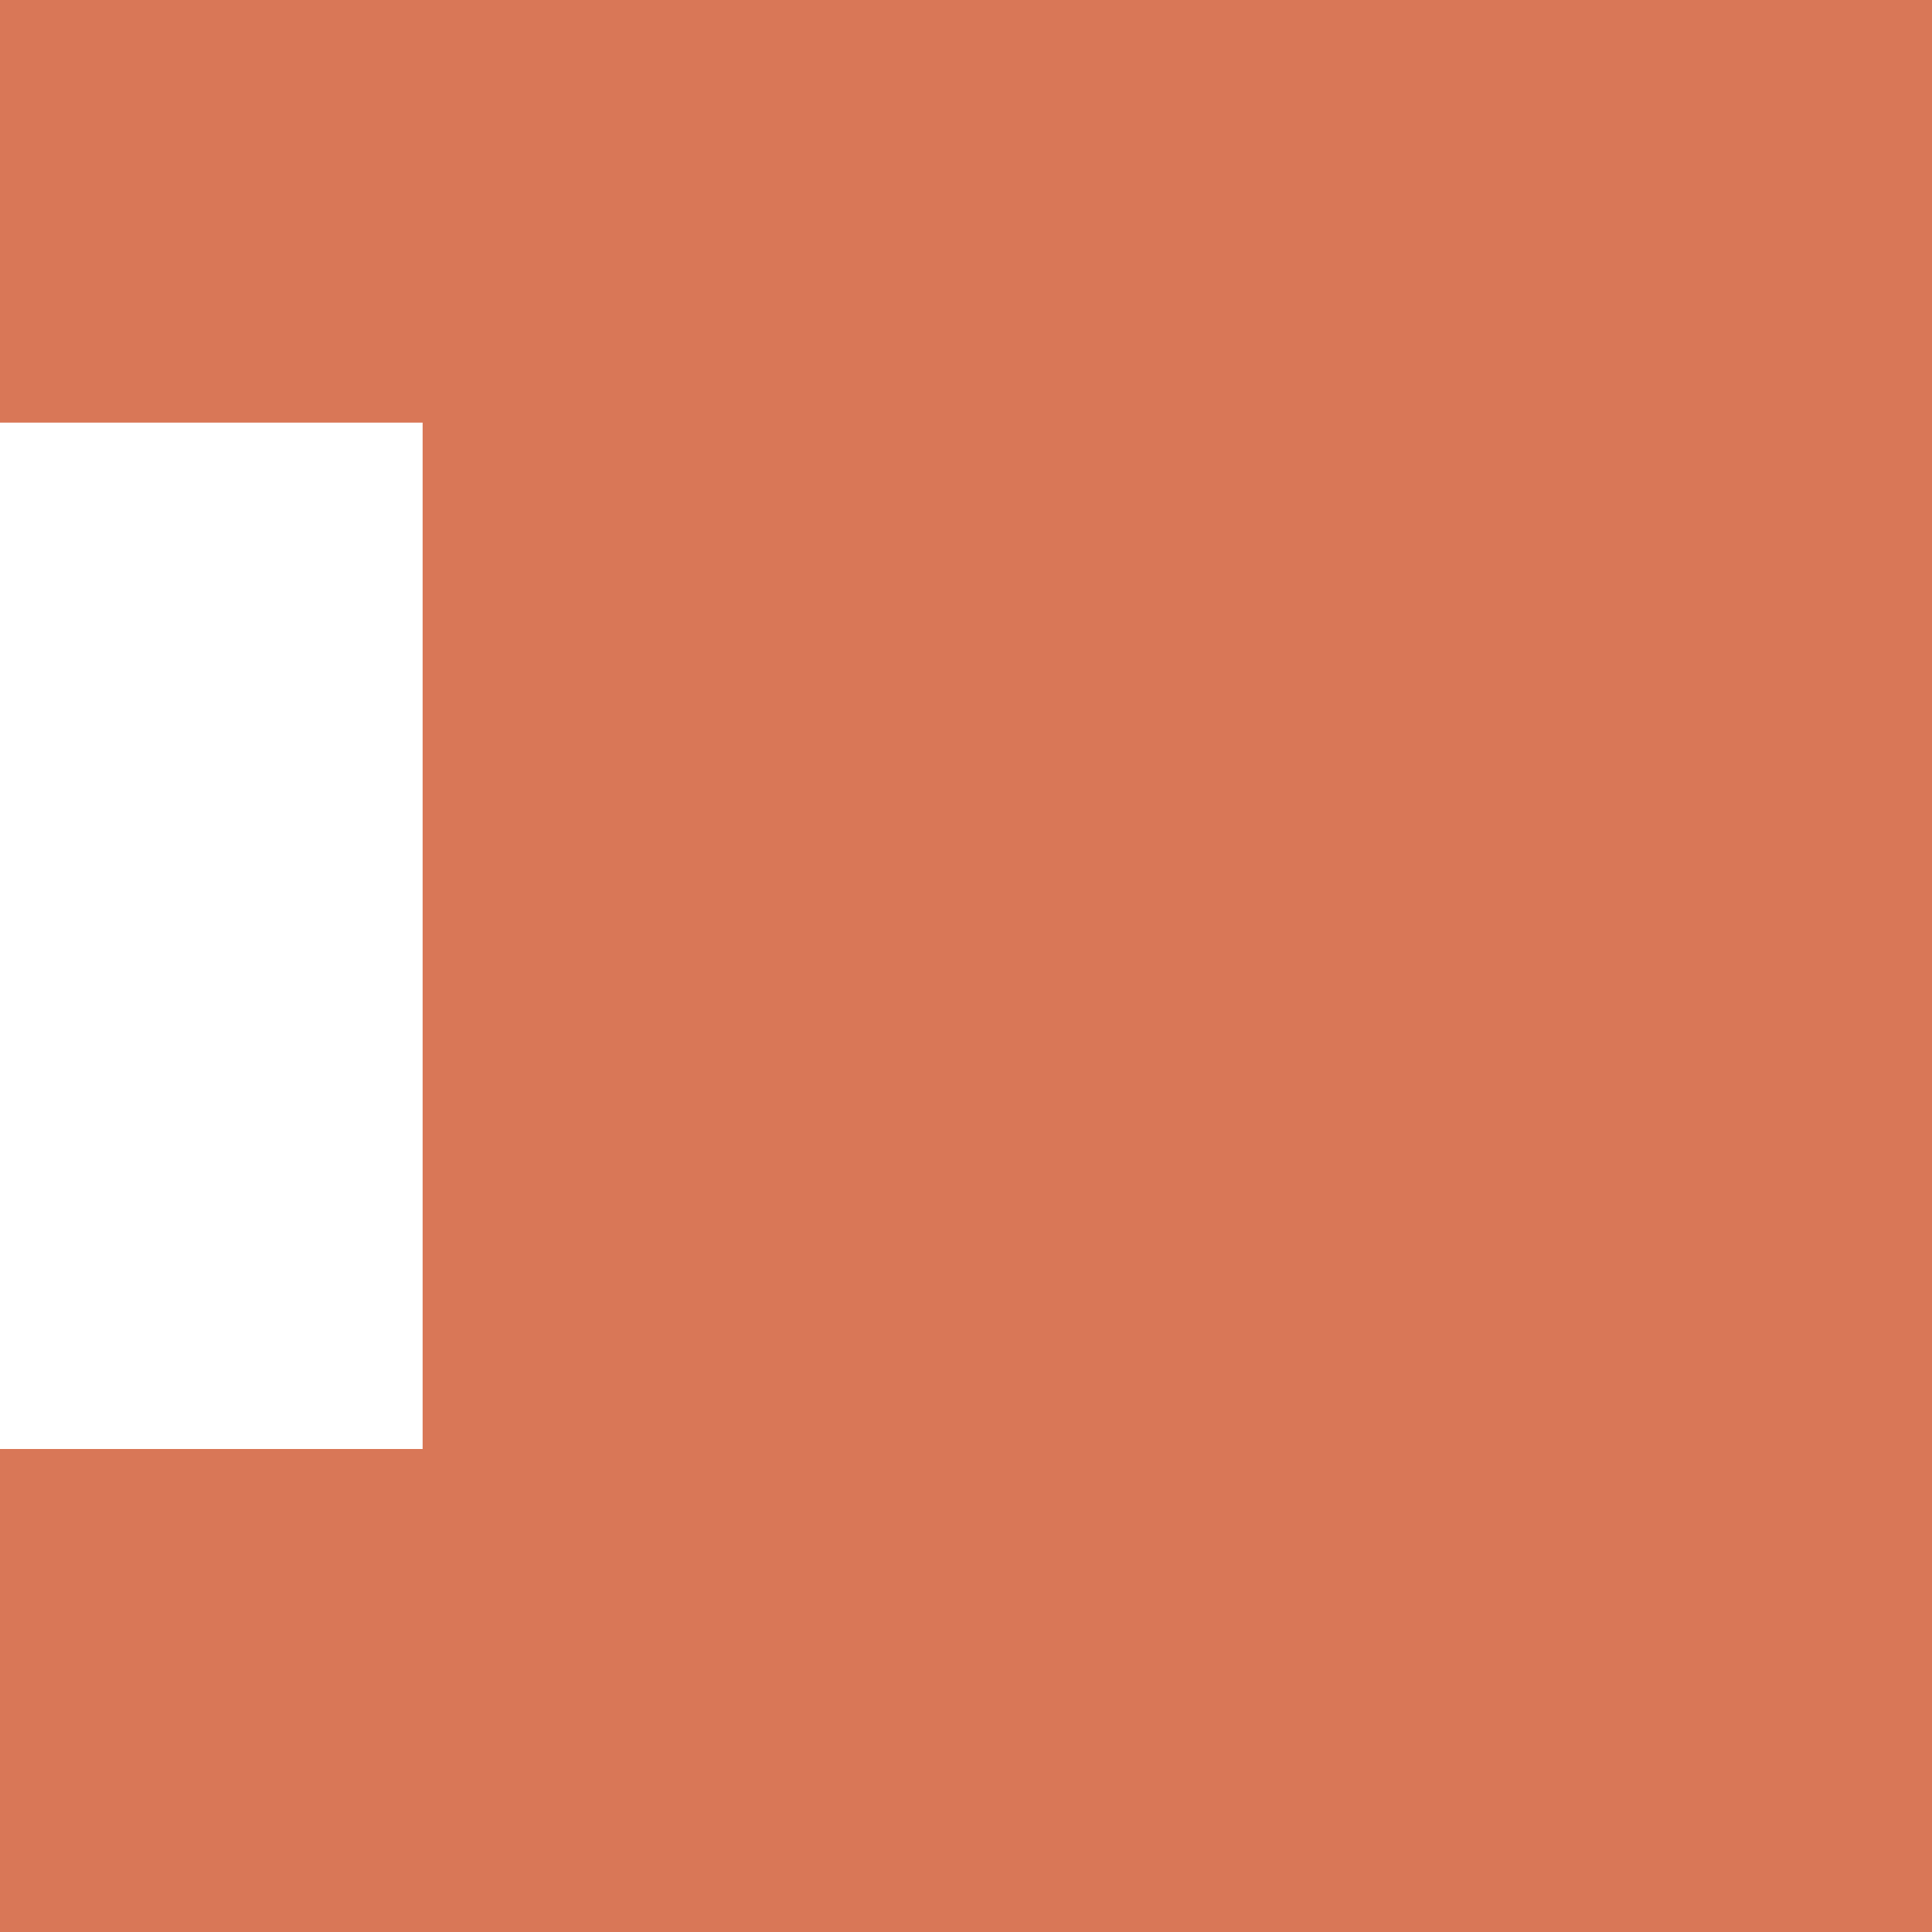
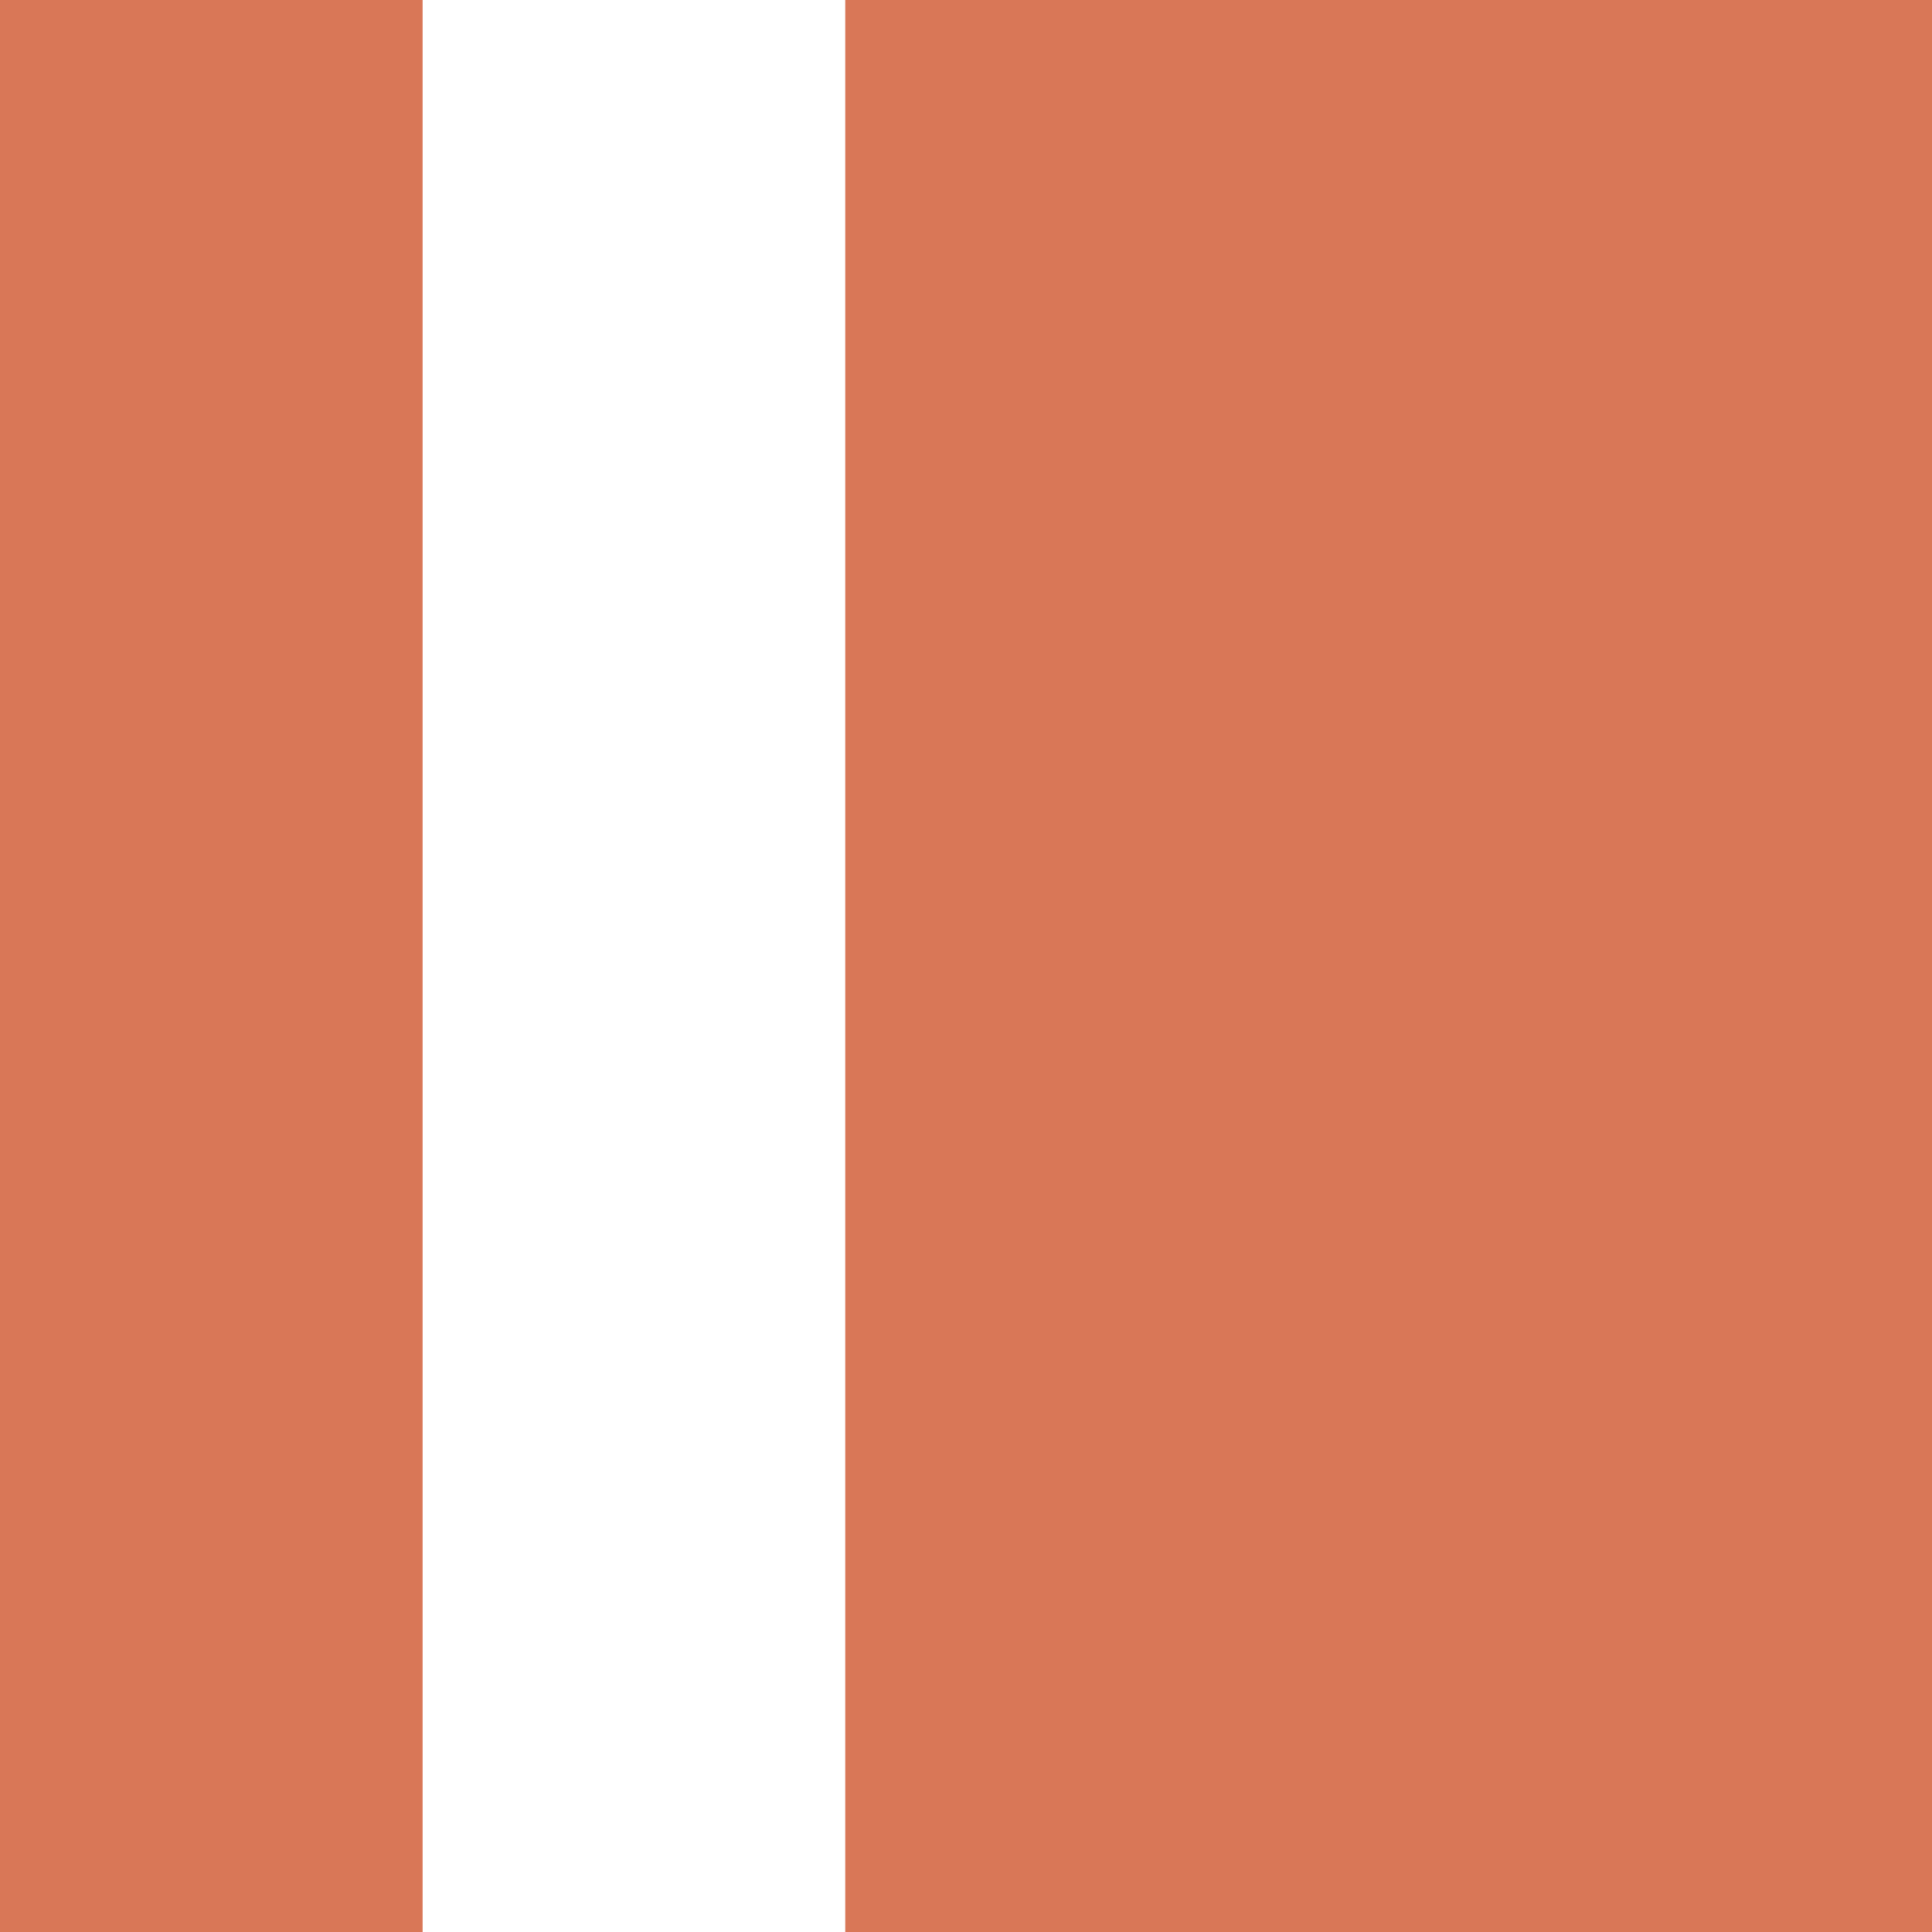
<svg xmlns="http://www.w3.org/2000/svg" width="32" height="32" viewBox="0 0 32 32">
  <rect width="32" height="32" fill="#d97757" />
-   <rect x="0" y="7" width="7" height="17" fill="#ffffff" />
+   <rect x="7" y="0" width="7" height="32" fill="#ffffff" />
</svg>
